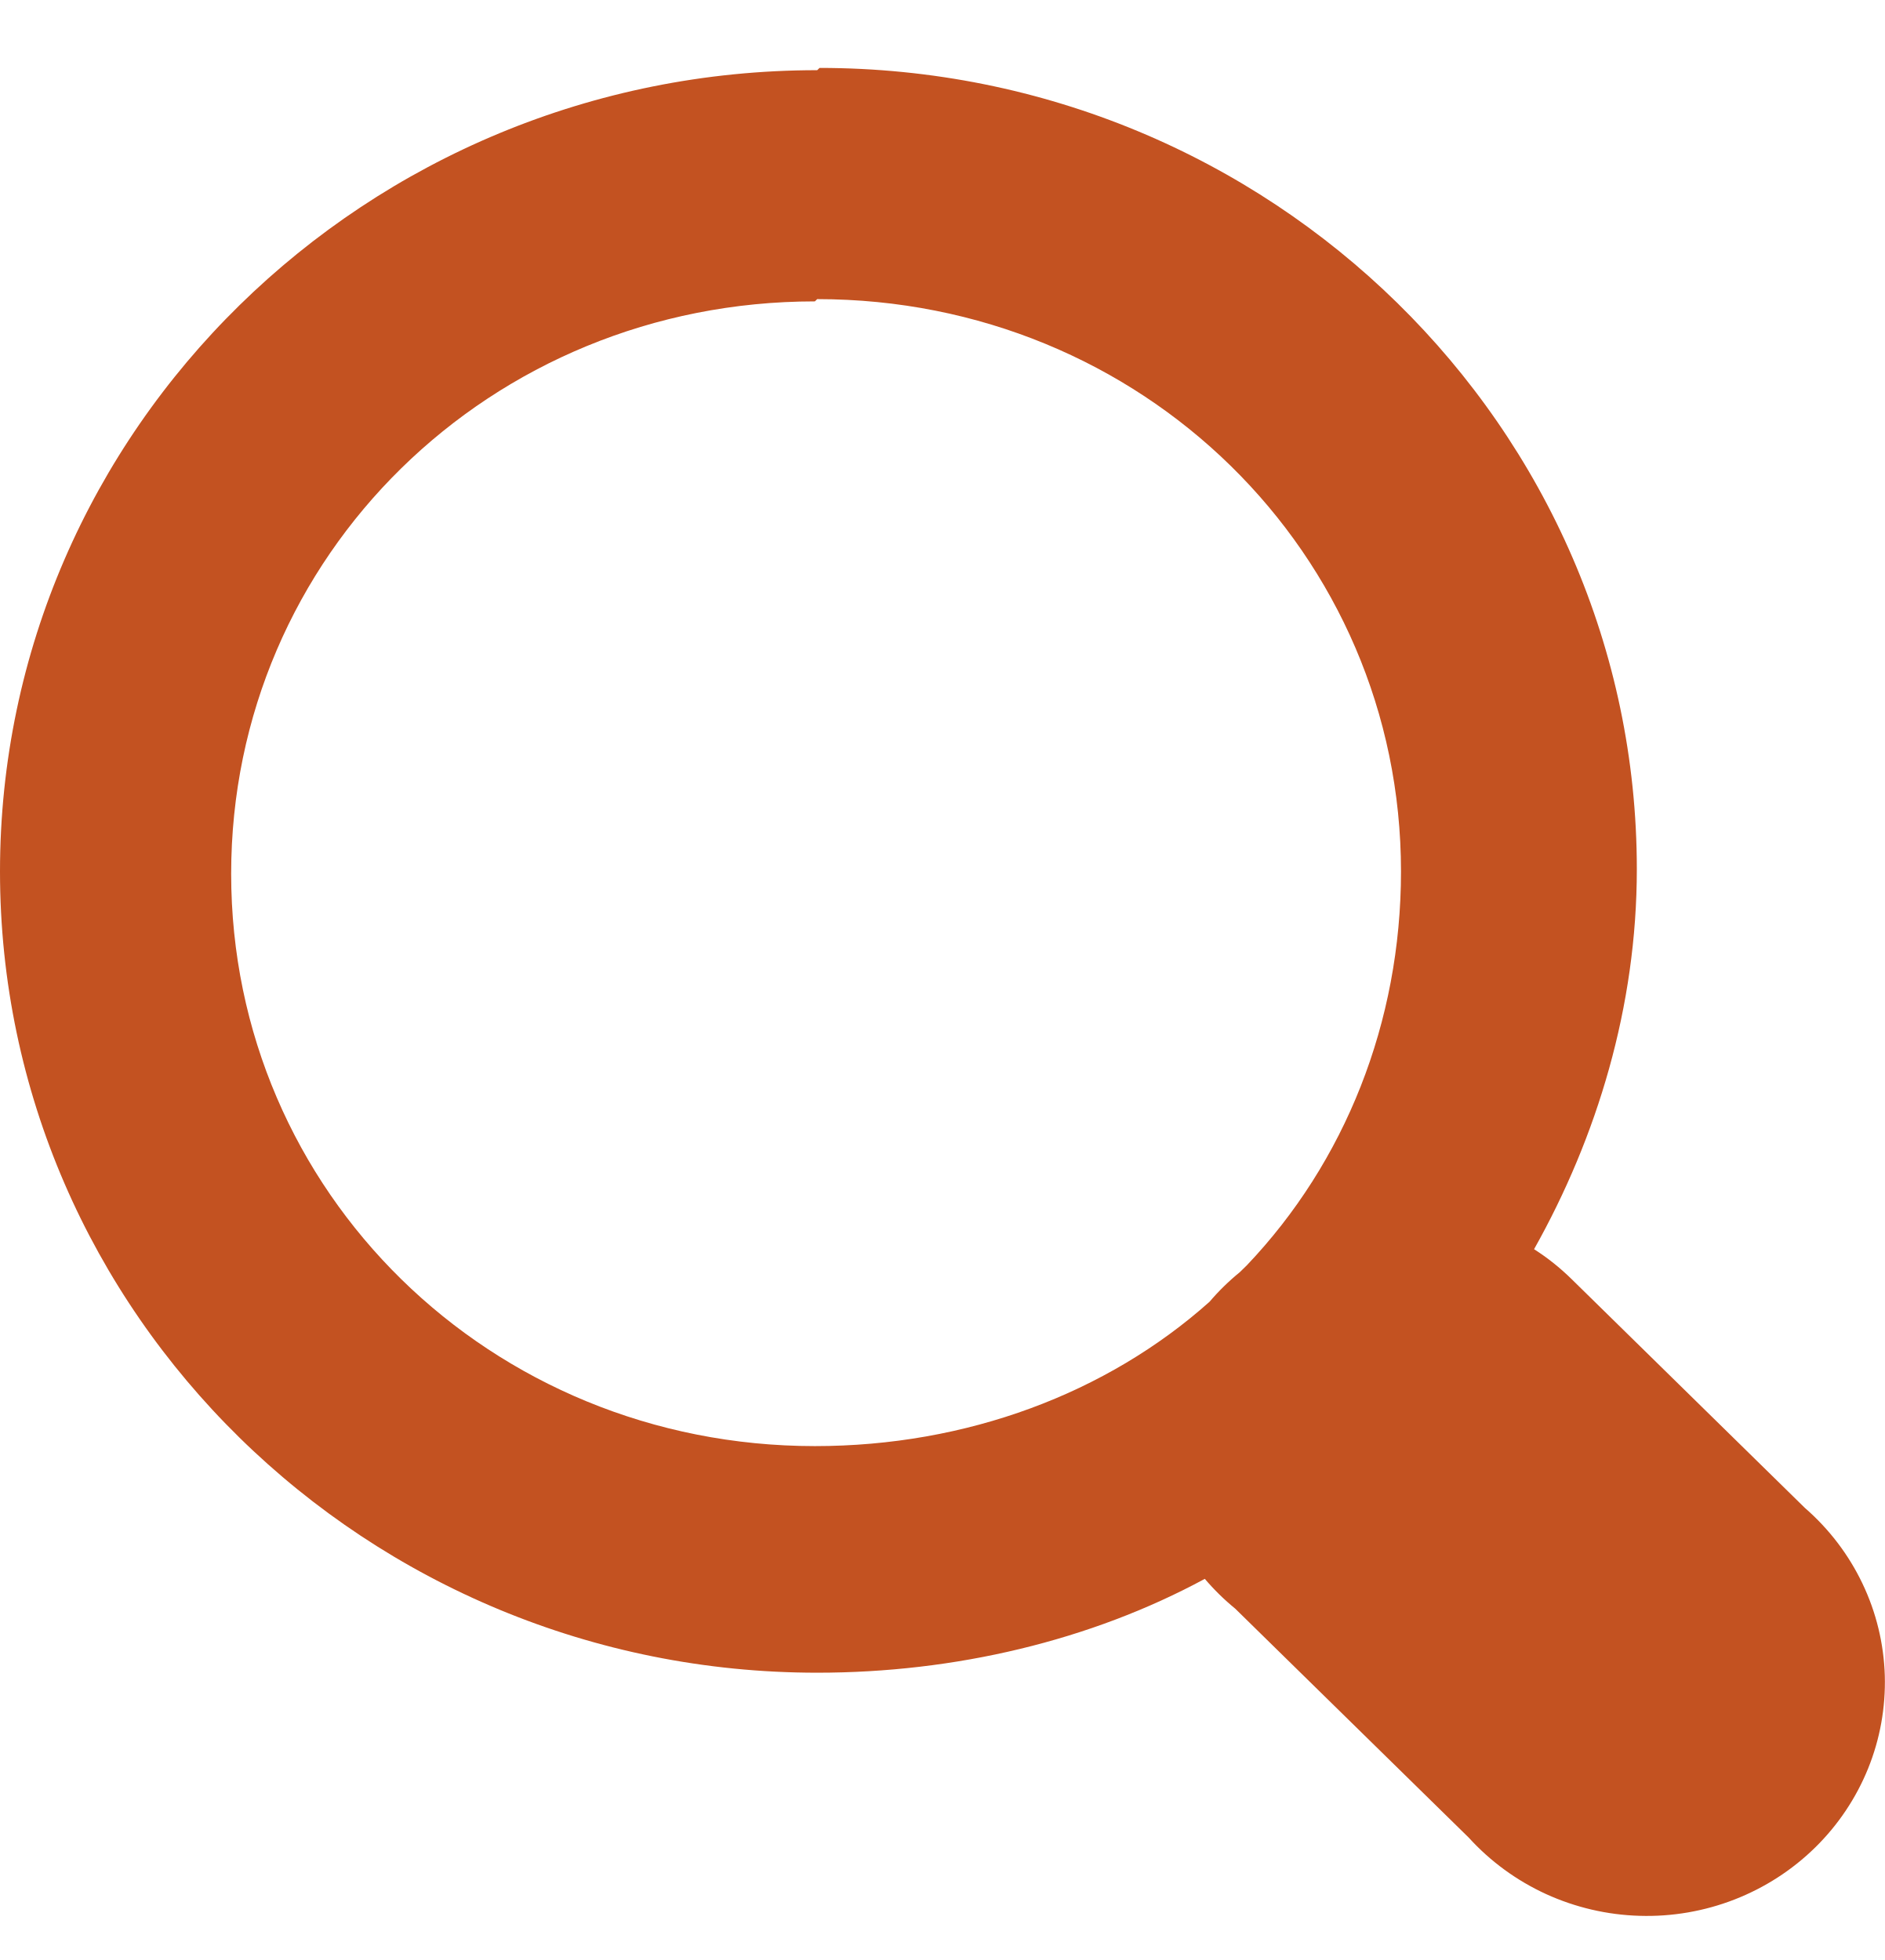
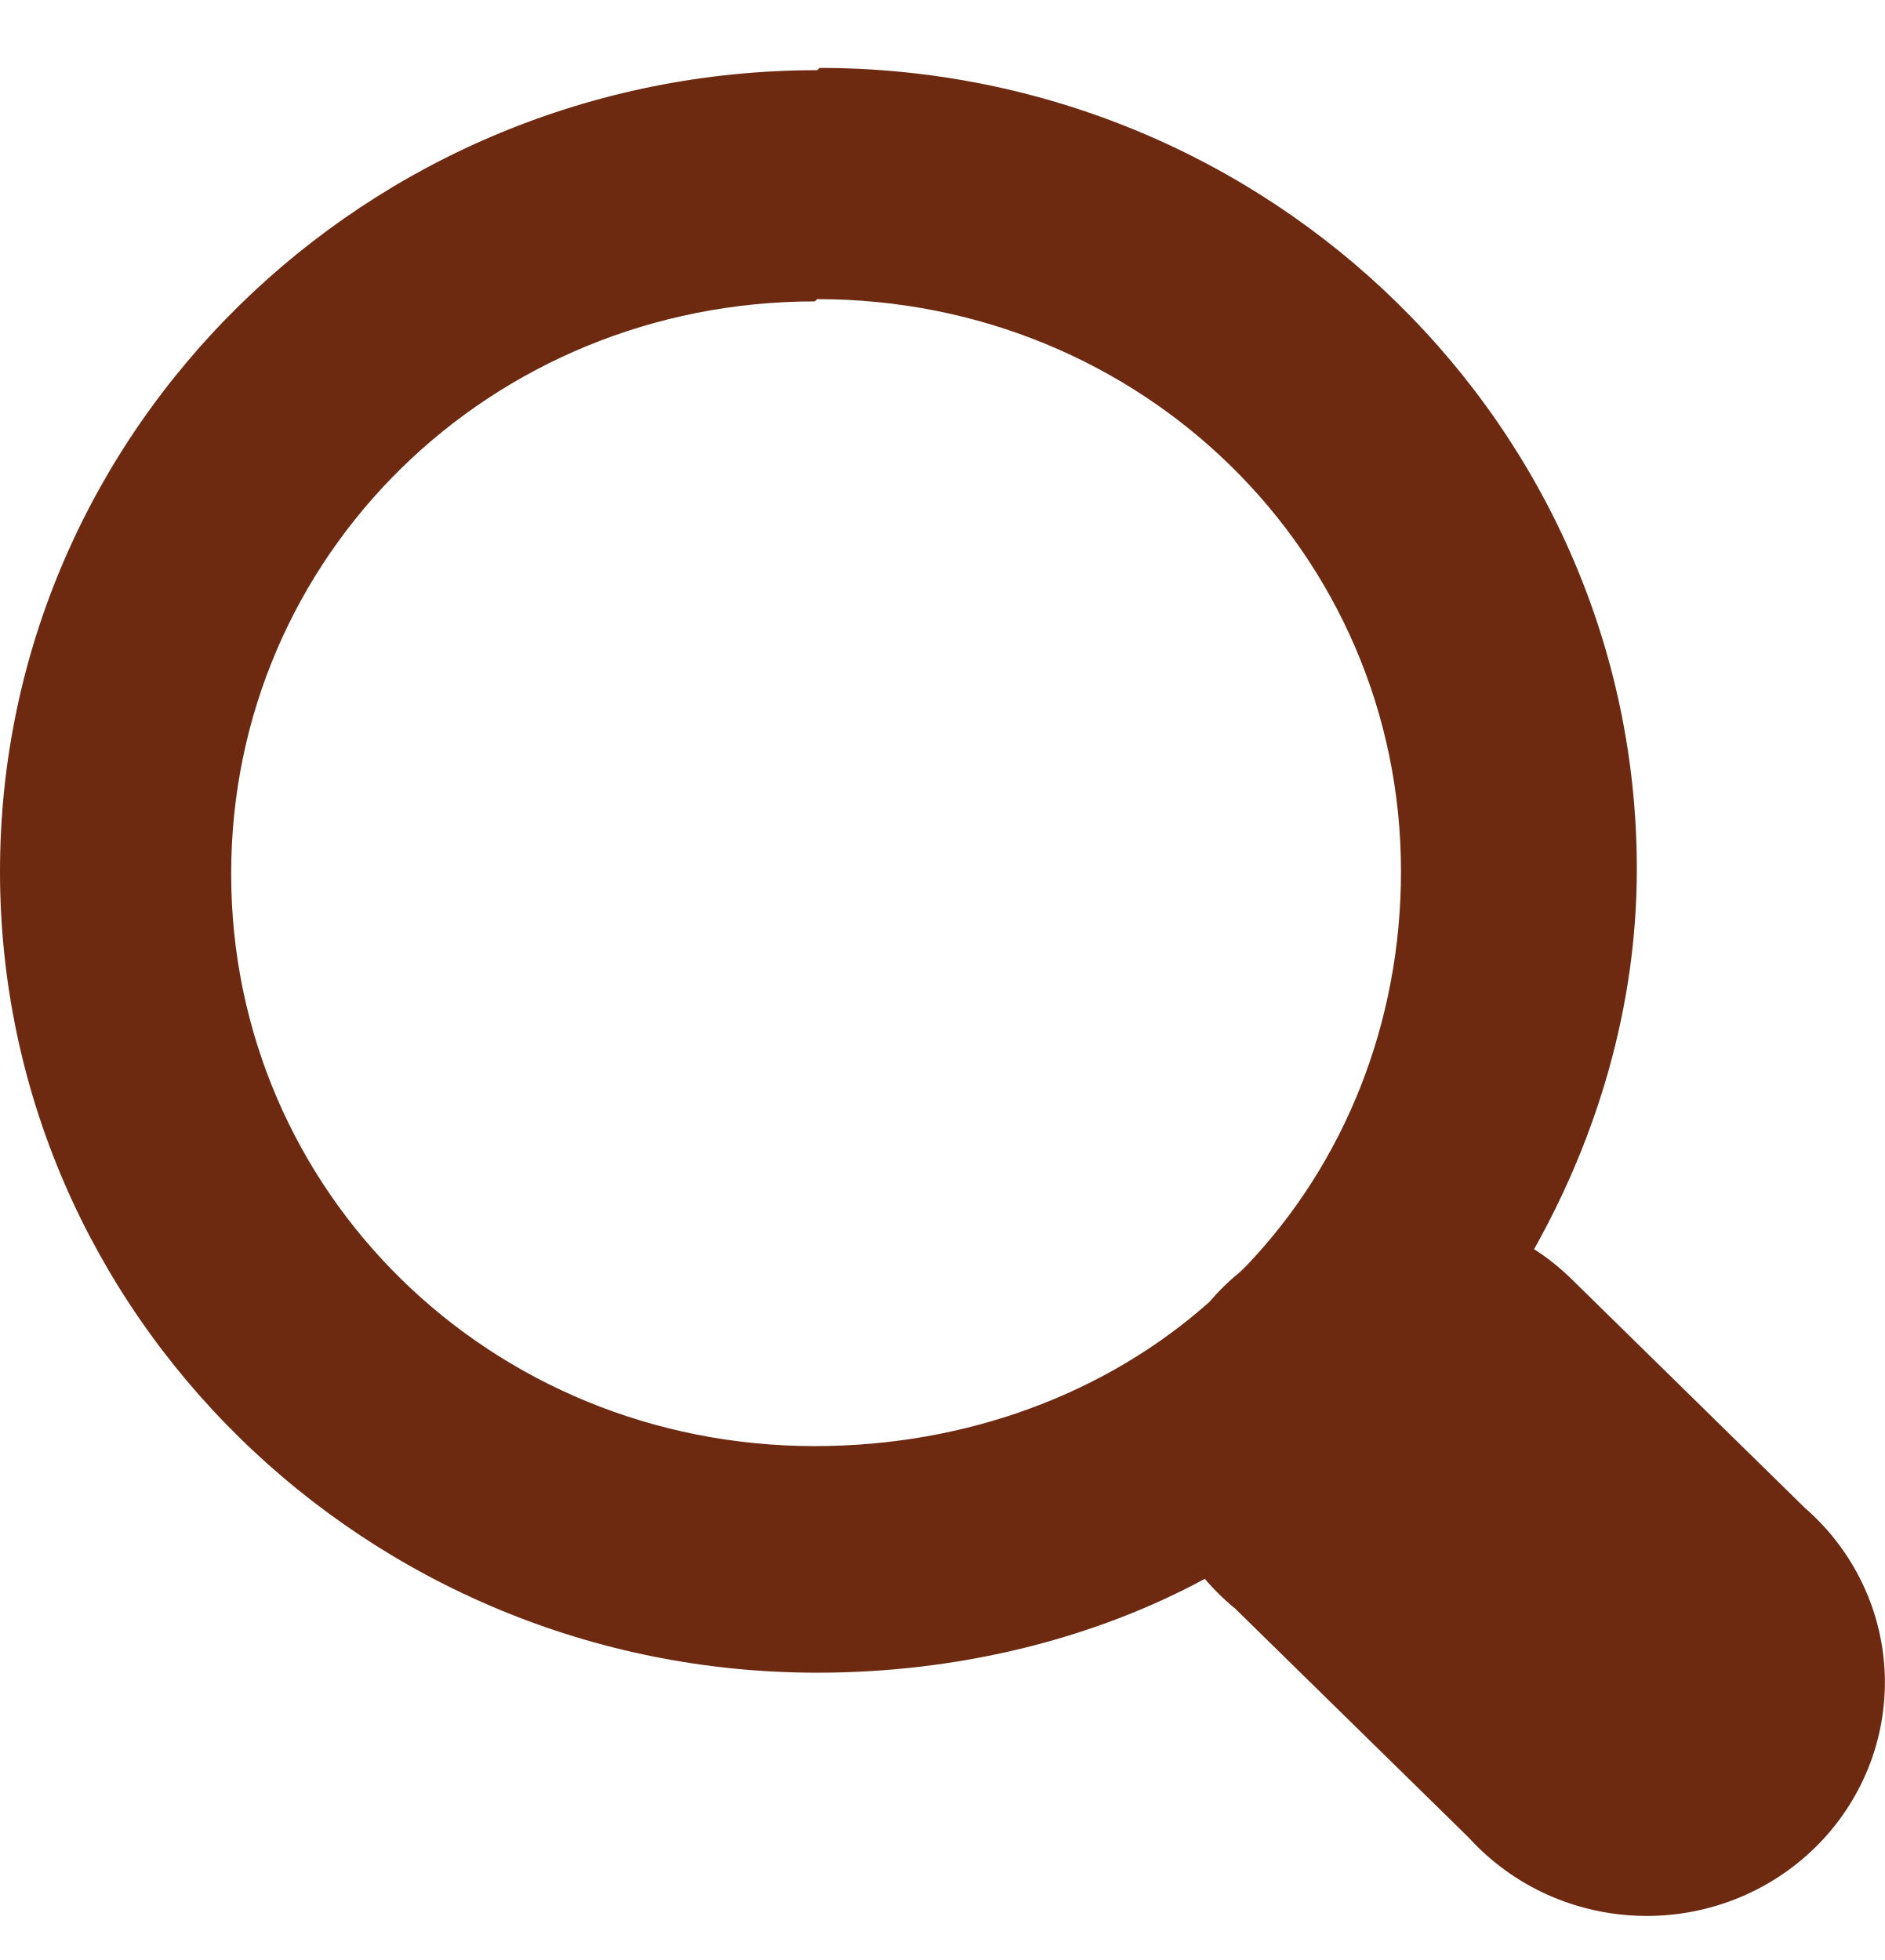
<svg xmlns="http://www.w3.org/2000/svg" width="25" height="26" viewBox="0 0 25 26" fill="none">
-   <path d="M10.839 0.931C4.862 0.931 0 5.699 0 11.56C0 17.421 4.862 22.189 10.839 22.189C12.667 22.189 14.463 21.764 15.98 20.944C16.102 21.087 16.237 21.22 16.383 21.339L19.48 24.376C19.766 24.691 20.115 24.946 20.505 25.125C20.895 25.303 21.318 25.402 21.748 25.414C22.178 25.427 22.607 25.353 23.007 25.197C23.407 25.041 23.77 24.807 24.075 24.508C24.379 24.21 24.618 23.853 24.777 23.461C24.936 23.069 25.011 22.649 24.999 22.227C24.986 21.805 24.886 21.39 24.703 21.007C24.521 20.625 24.261 20.283 23.939 20.003L20.843 16.966C20.692 16.818 20.526 16.685 20.347 16.571C21.183 15.083 21.71 13.352 21.71 11.53C21.71 5.669 16.848 0.901 10.87 0.901L10.839 0.931ZM10.839 3.968C15.144 3.968 18.582 7.339 18.582 11.56C18.582 13.564 17.838 15.417 16.538 16.784C16.507 16.814 16.476 16.844 16.445 16.875C16.299 16.994 16.164 17.126 16.042 17.269C14.68 18.484 12.821 19.183 10.808 19.183C6.504 19.183 3.066 15.812 3.066 11.591C3.066 7.369 6.504 3.998 10.808 3.998L10.839 3.968Z" fill="#C35221" />
+   <path d="M10.839 0.931C4.862 0.931 0 5.699 0 11.56C0 17.421 4.862 22.189 10.839 22.189C12.667 22.189 14.463 21.764 15.98 20.944C16.102 21.087 16.237 21.22 16.383 21.339L19.48 24.376C19.766 24.691 20.115 24.946 20.505 25.125C20.895 25.303 21.318 25.402 21.748 25.414C22.178 25.427 22.607 25.353 23.007 25.197C23.407 25.041 23.77 24.807 24.075 24.508C24.379 24.21 24.618 23.853 24.777 23.461C24.936 23.069 25.011 22.649 24.999 22.227C24.986 21.805 24.886 21.39 24.703 21.007C24.521 20.625 24.261 20.283 23.939 20.003L20.843 16.966C20.692 16.818 20.526 16.685 20.347 16.571C21.183 15.083 21.71 13.352 21.71 11.53C21.71 5.669 16.848 0.901 10.87 0.901L10.839 0.931ZM10.839 3.968C15.144 3.968 18.582 7.339 18.582 11.56C18.582 13.564 17.838 15.417 16.538 16.784C16.507 16.814 16.476 16.844 16.445 16.875C16.299 16.994 16.164 17.126 16.042 17.269C14.68 18.484 12.821 19.183 10.808 19.183C6.504 19.183 3.066 15.812 3.066 11.591C3.066 7.369 6.504 3.998 10.808 3.998L10.839 3.968Z" fill="#6D2A10" />
</svg>
